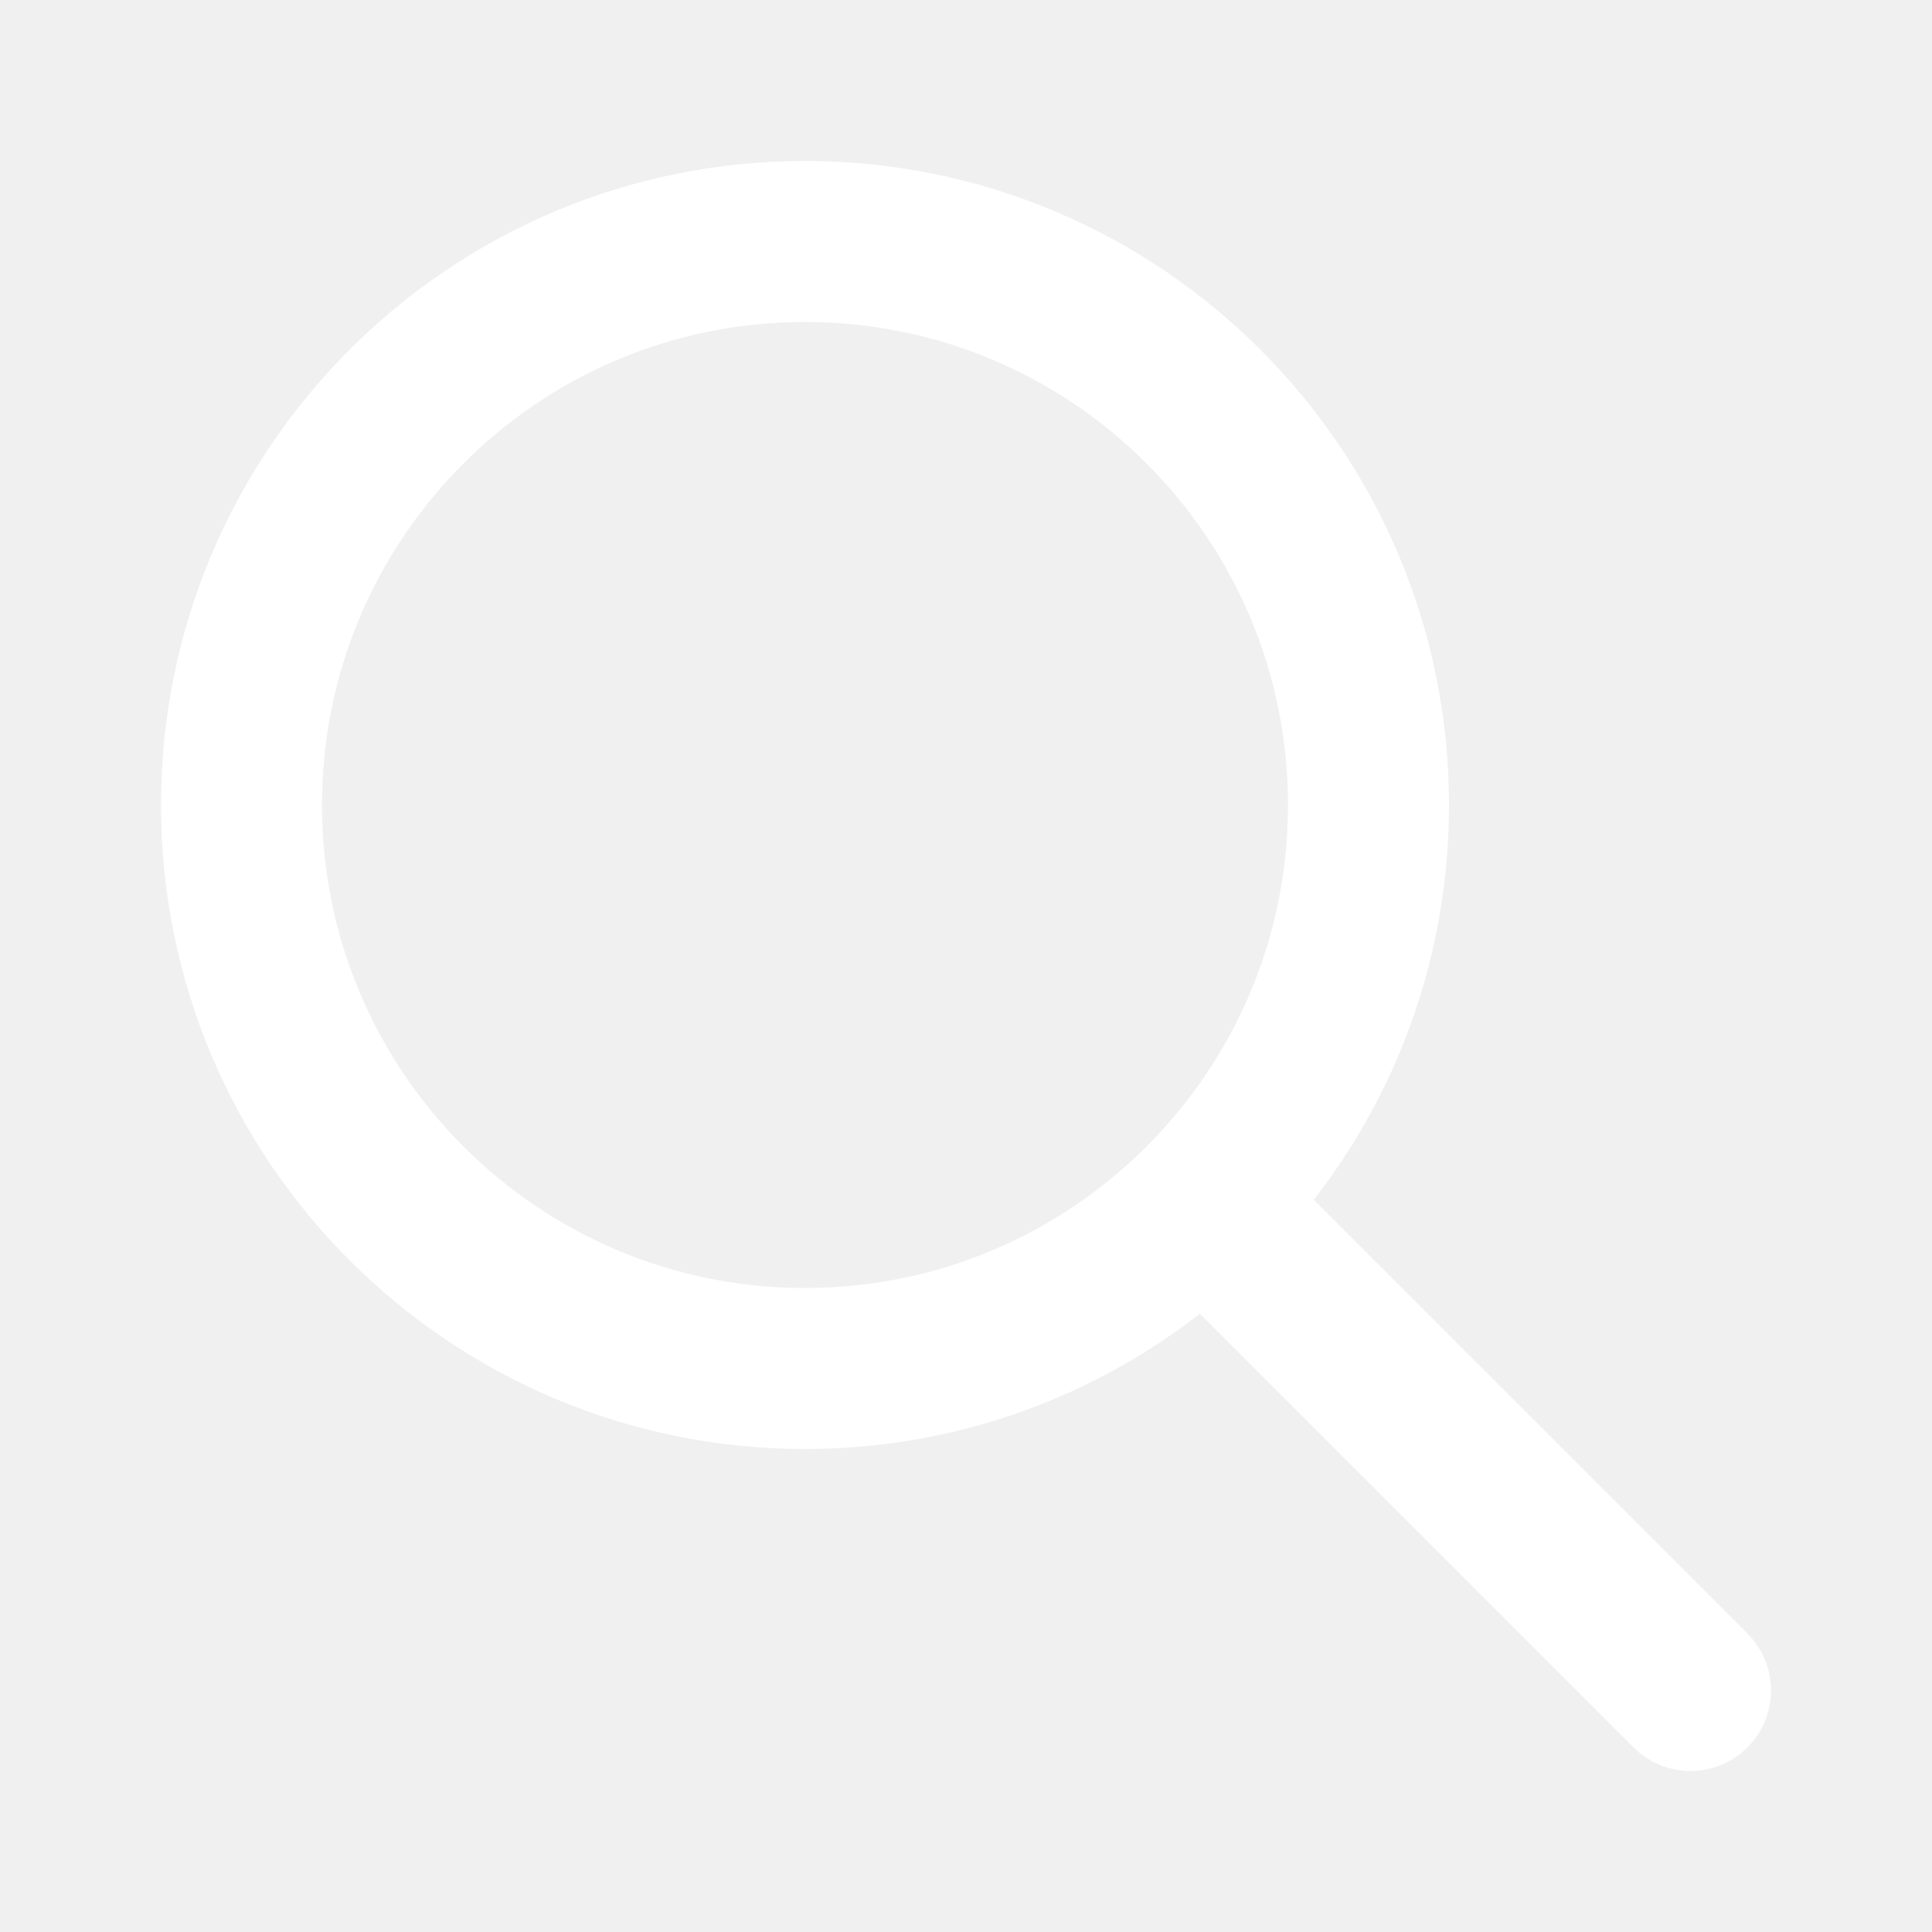
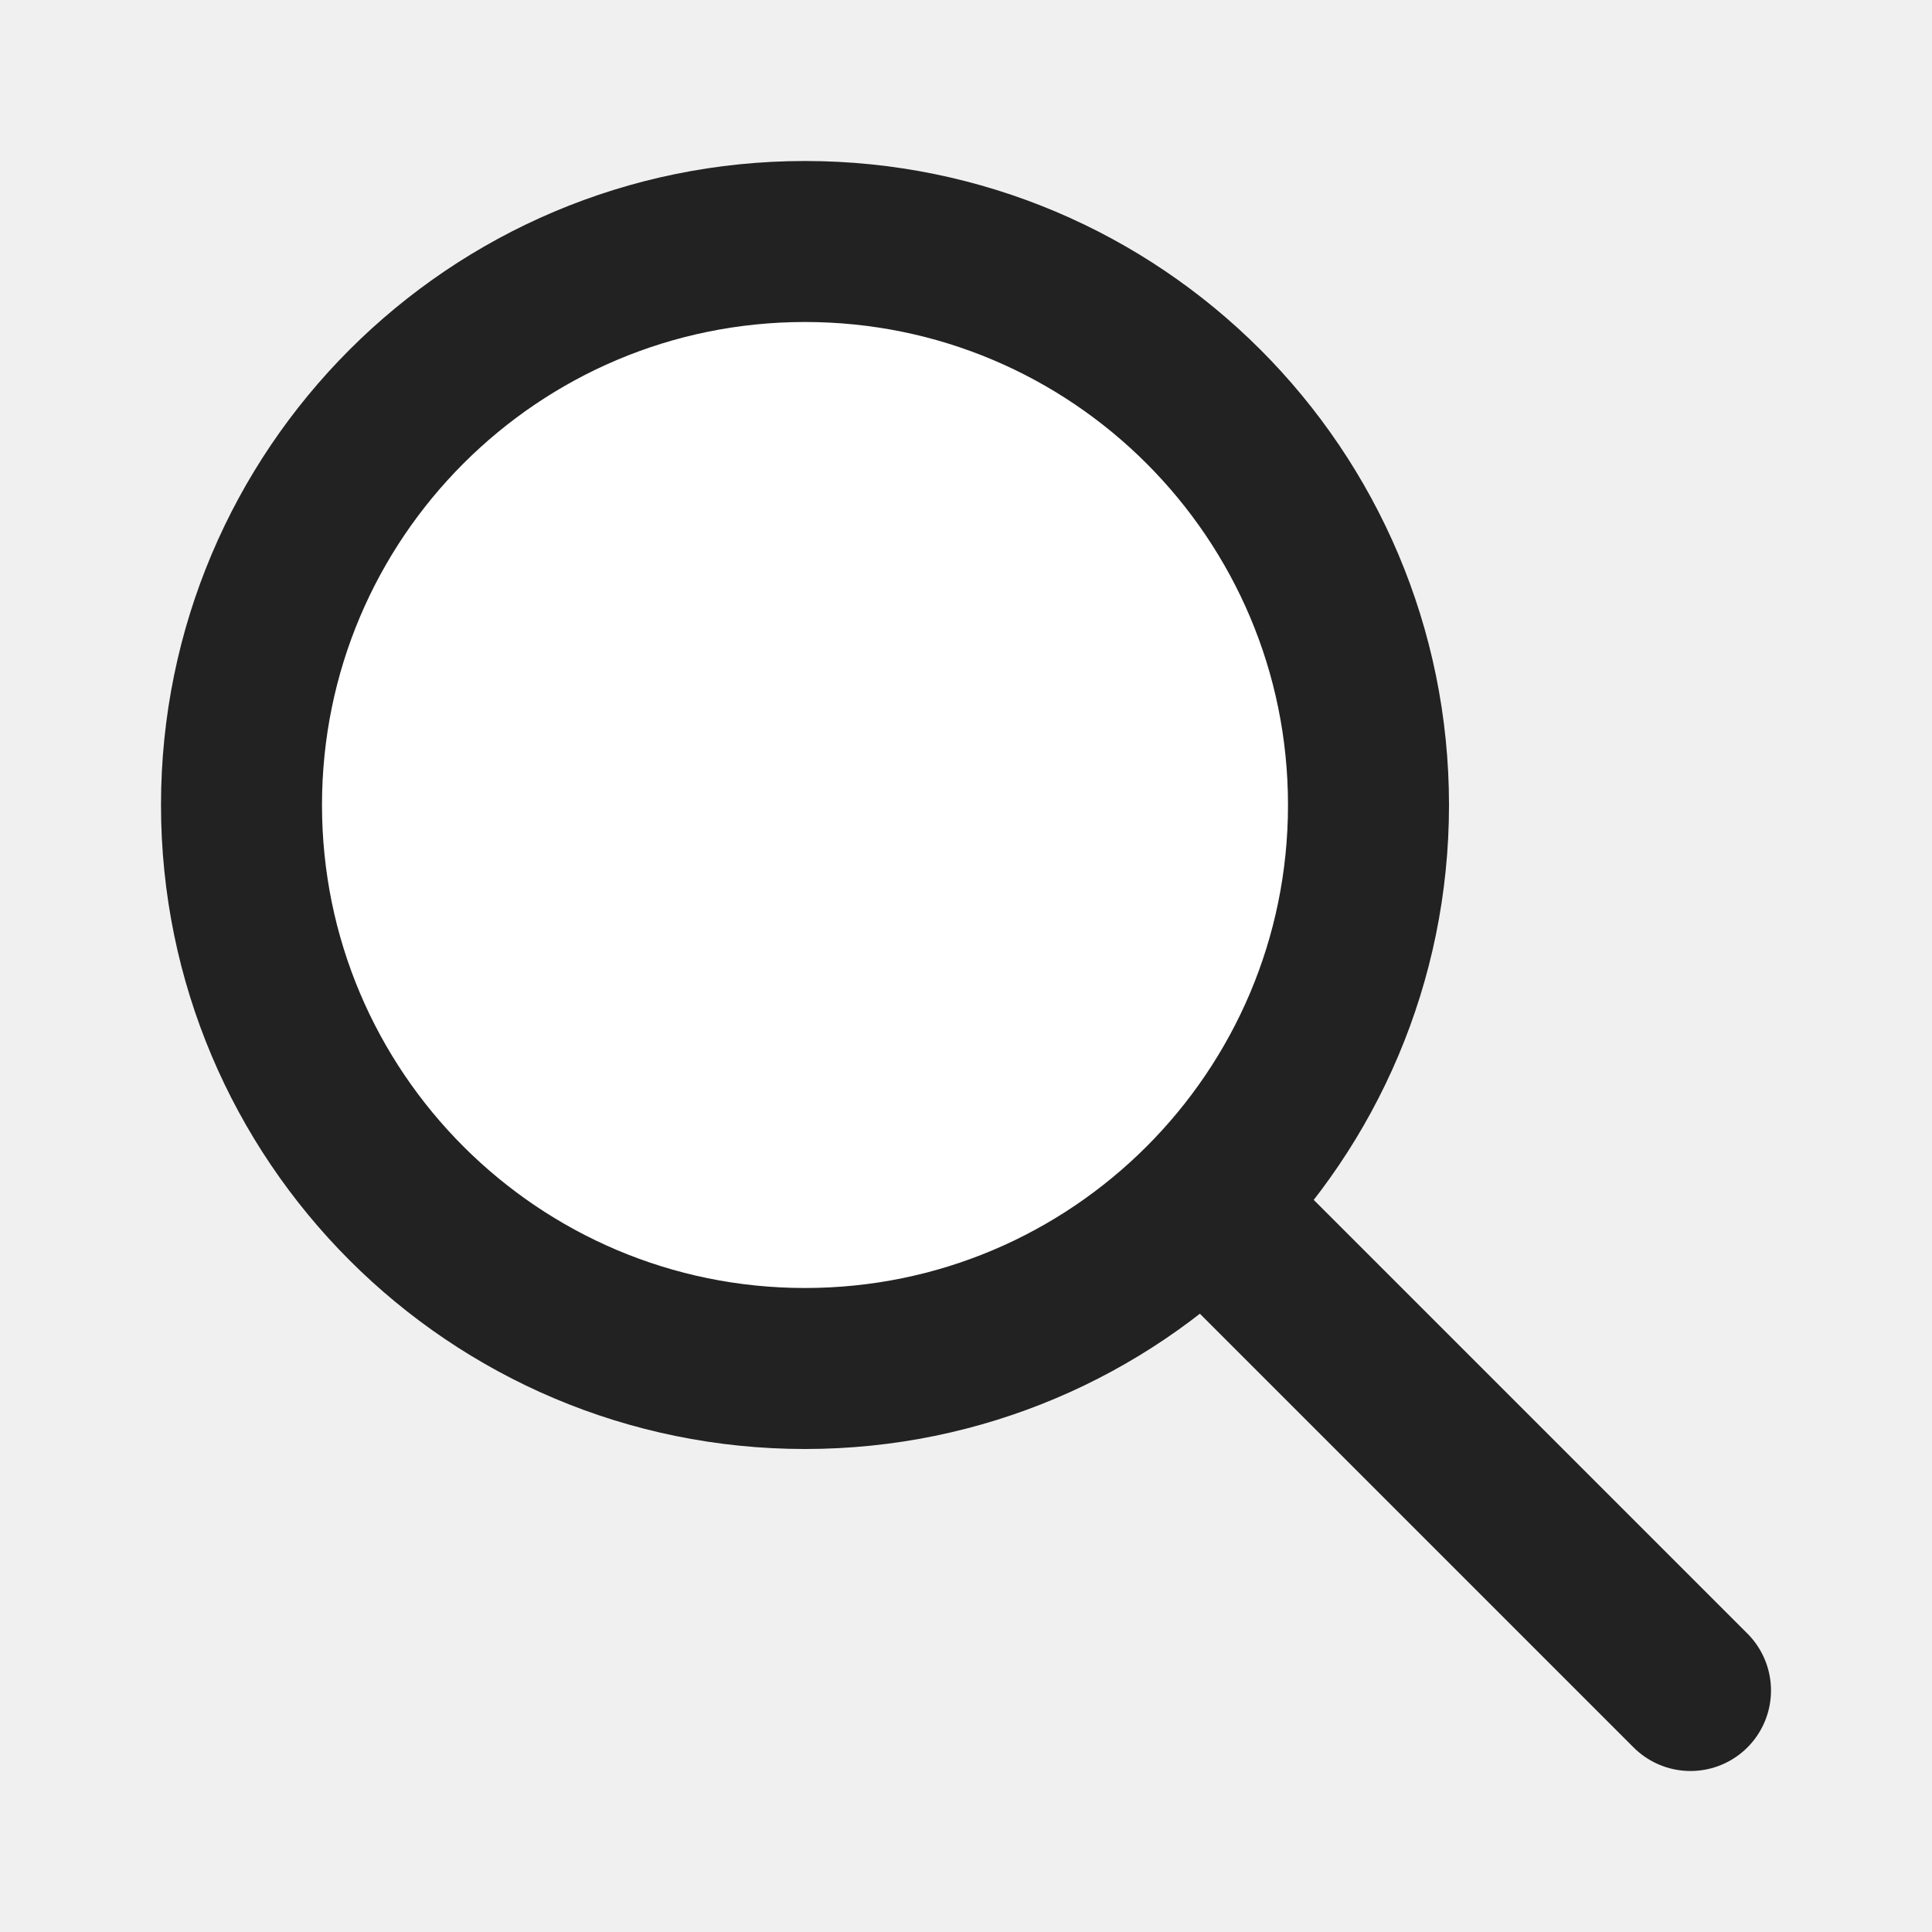
- <svg xmlns="http://www.w3.org/2000/svg" width="20px" height="20px" viewBox="0 0 24 24" fill="none">
-   <path d="M15 15L21 21" stroke="white" stroke-width="2" stroke-linecap="round" stroke-linejoin="round" />
-   <path d="M17 10C17 13.866 13.866 17 10 17C6.134 17 3 13.866 3 10C3 6.134 6.134 3 10 3C13.866 3 17 6.134 17 10Z" stroke="white" stroke-width="2" />
+ <svg xmlns="http://www.w3.org/2000/svg" width="20px" height="20px" viewBox="0 0 24 24" fill="#FFFFFF">
+   <path d="M15 15L21 21" stroke="#222222" stroke-width="2" stroke-linecap="round" stroke-linejoin="round" />
+   <path d="M17 10C17 13.866 13.866 17 10 17C6.134 17 3 13.866 3 10C3 6.134 6.134 3 10 3C13.866 3 17 6.134 17 10Z" stroke="#222222" stroke-width="2" />
</svg>
